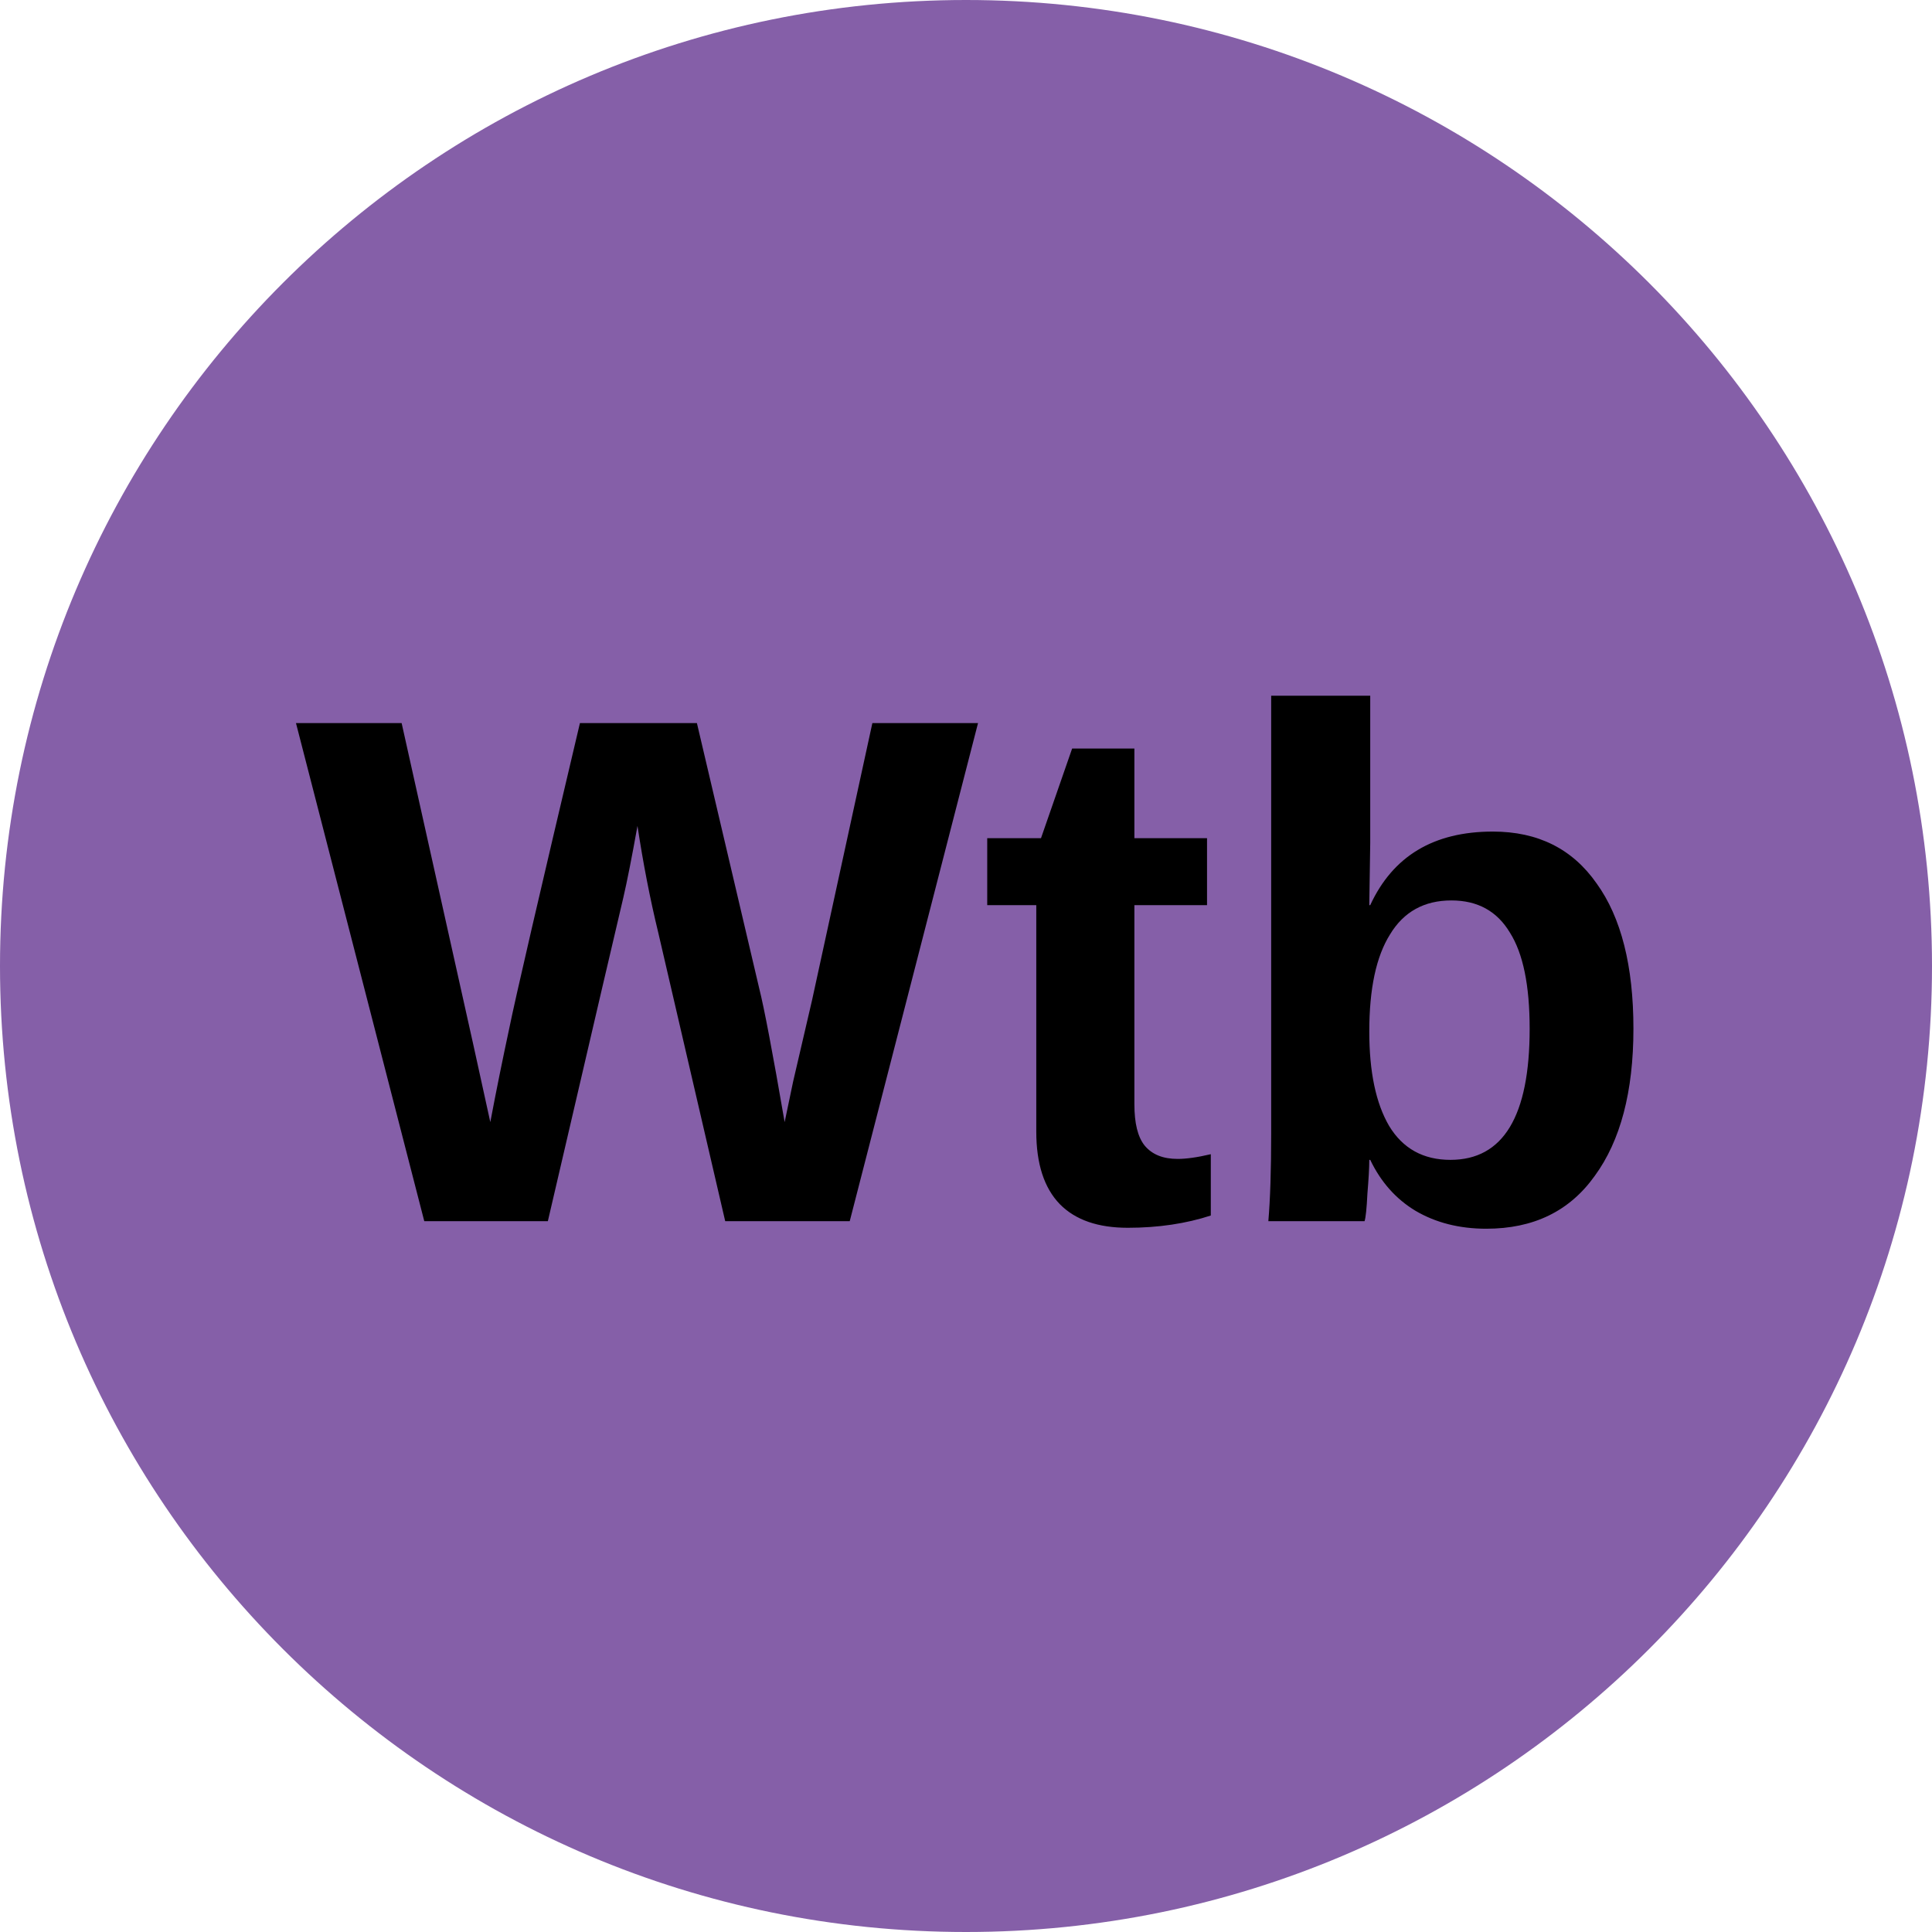
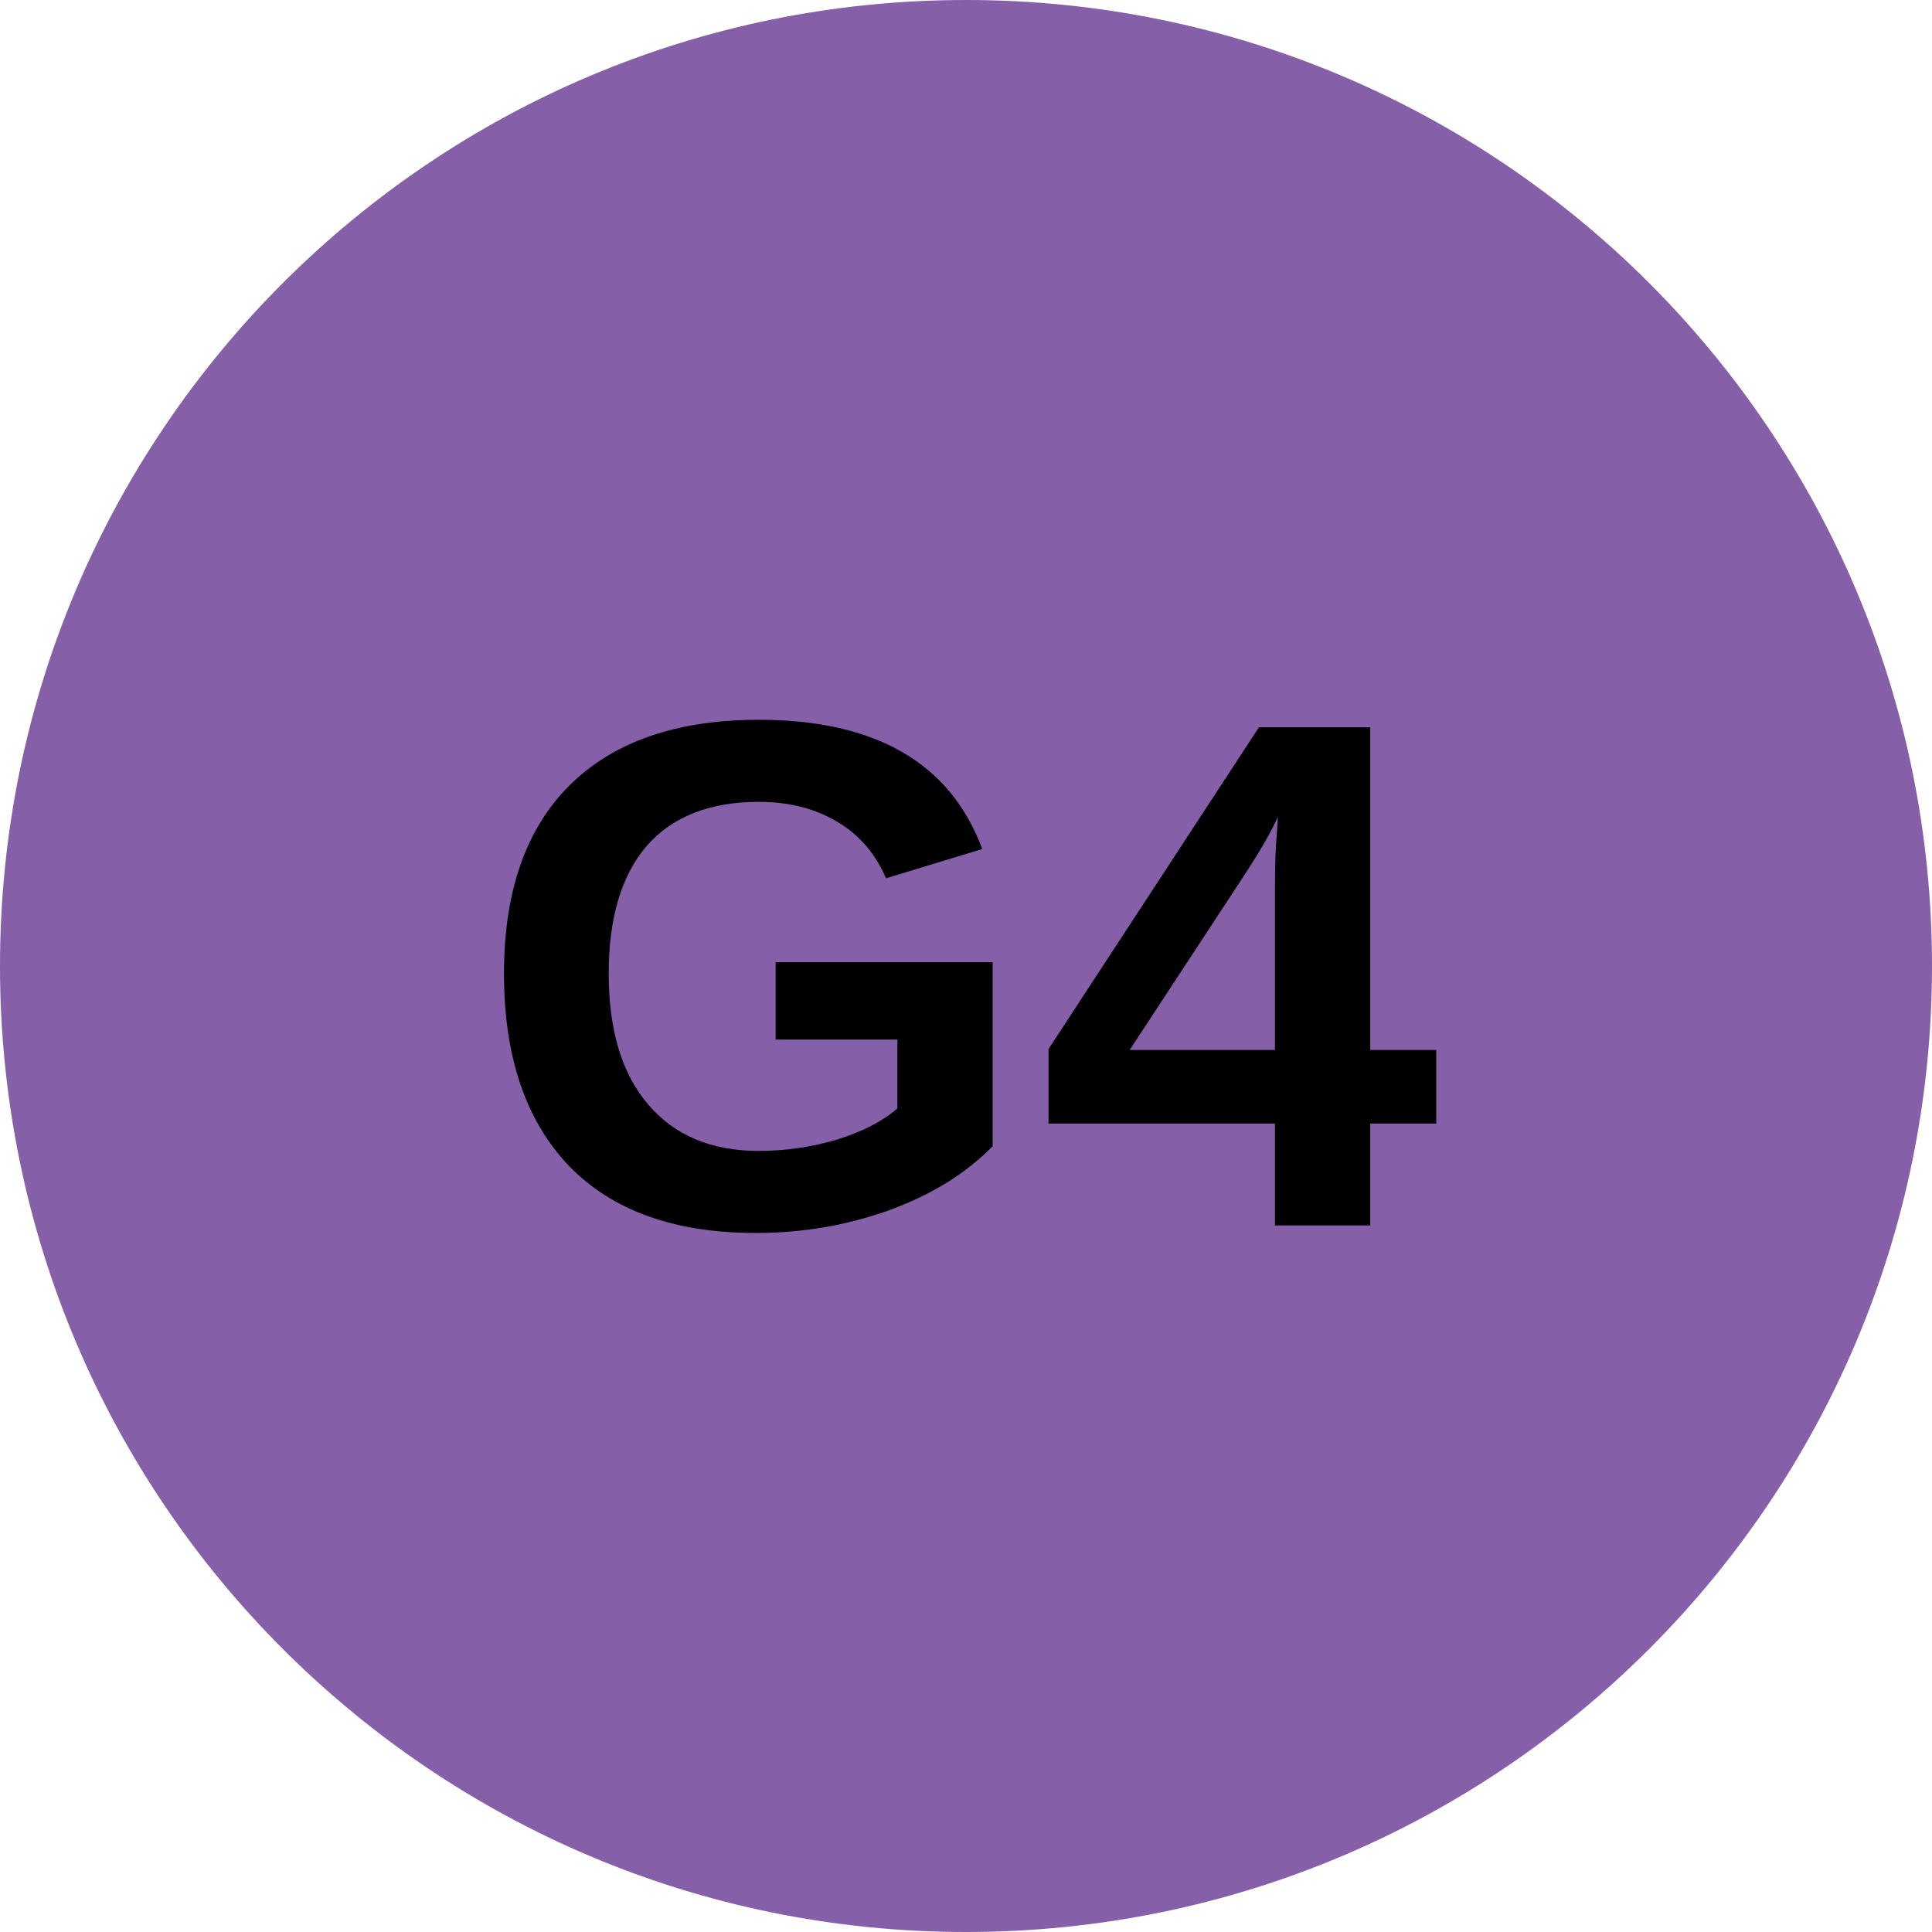
<svg xmlns="http://www.w3.org/2000/svg" id="SVGRoot" width="32px" height="32px" version="1.1" viewBox="0 0 32 32">
  <circle cx="16" cy="16" r="16" fill="#855fa8" />
-   <text x="4.885" y="20.225" fill="#000000" font-family="Arial" font-size="12px" style="line-height:1.25" xml:space="preserve">
-     <tspan x="4.885" y="20.225" fill="#000000" font-family="Arial" font-size="12px" font-weight="bold">Wtb</tspan>
+   <text x="7.847" y="20.295" fill="#000000" font-family="Arial" font-size="12px" style="line-height:1.25" xml:space="preserve">
+     <tspan x="7.847" y="20.295" fill="#000000" font-family="Arial" font-size="12px" font-weight="bold">G4</tspan>
  </text>
</svg>
